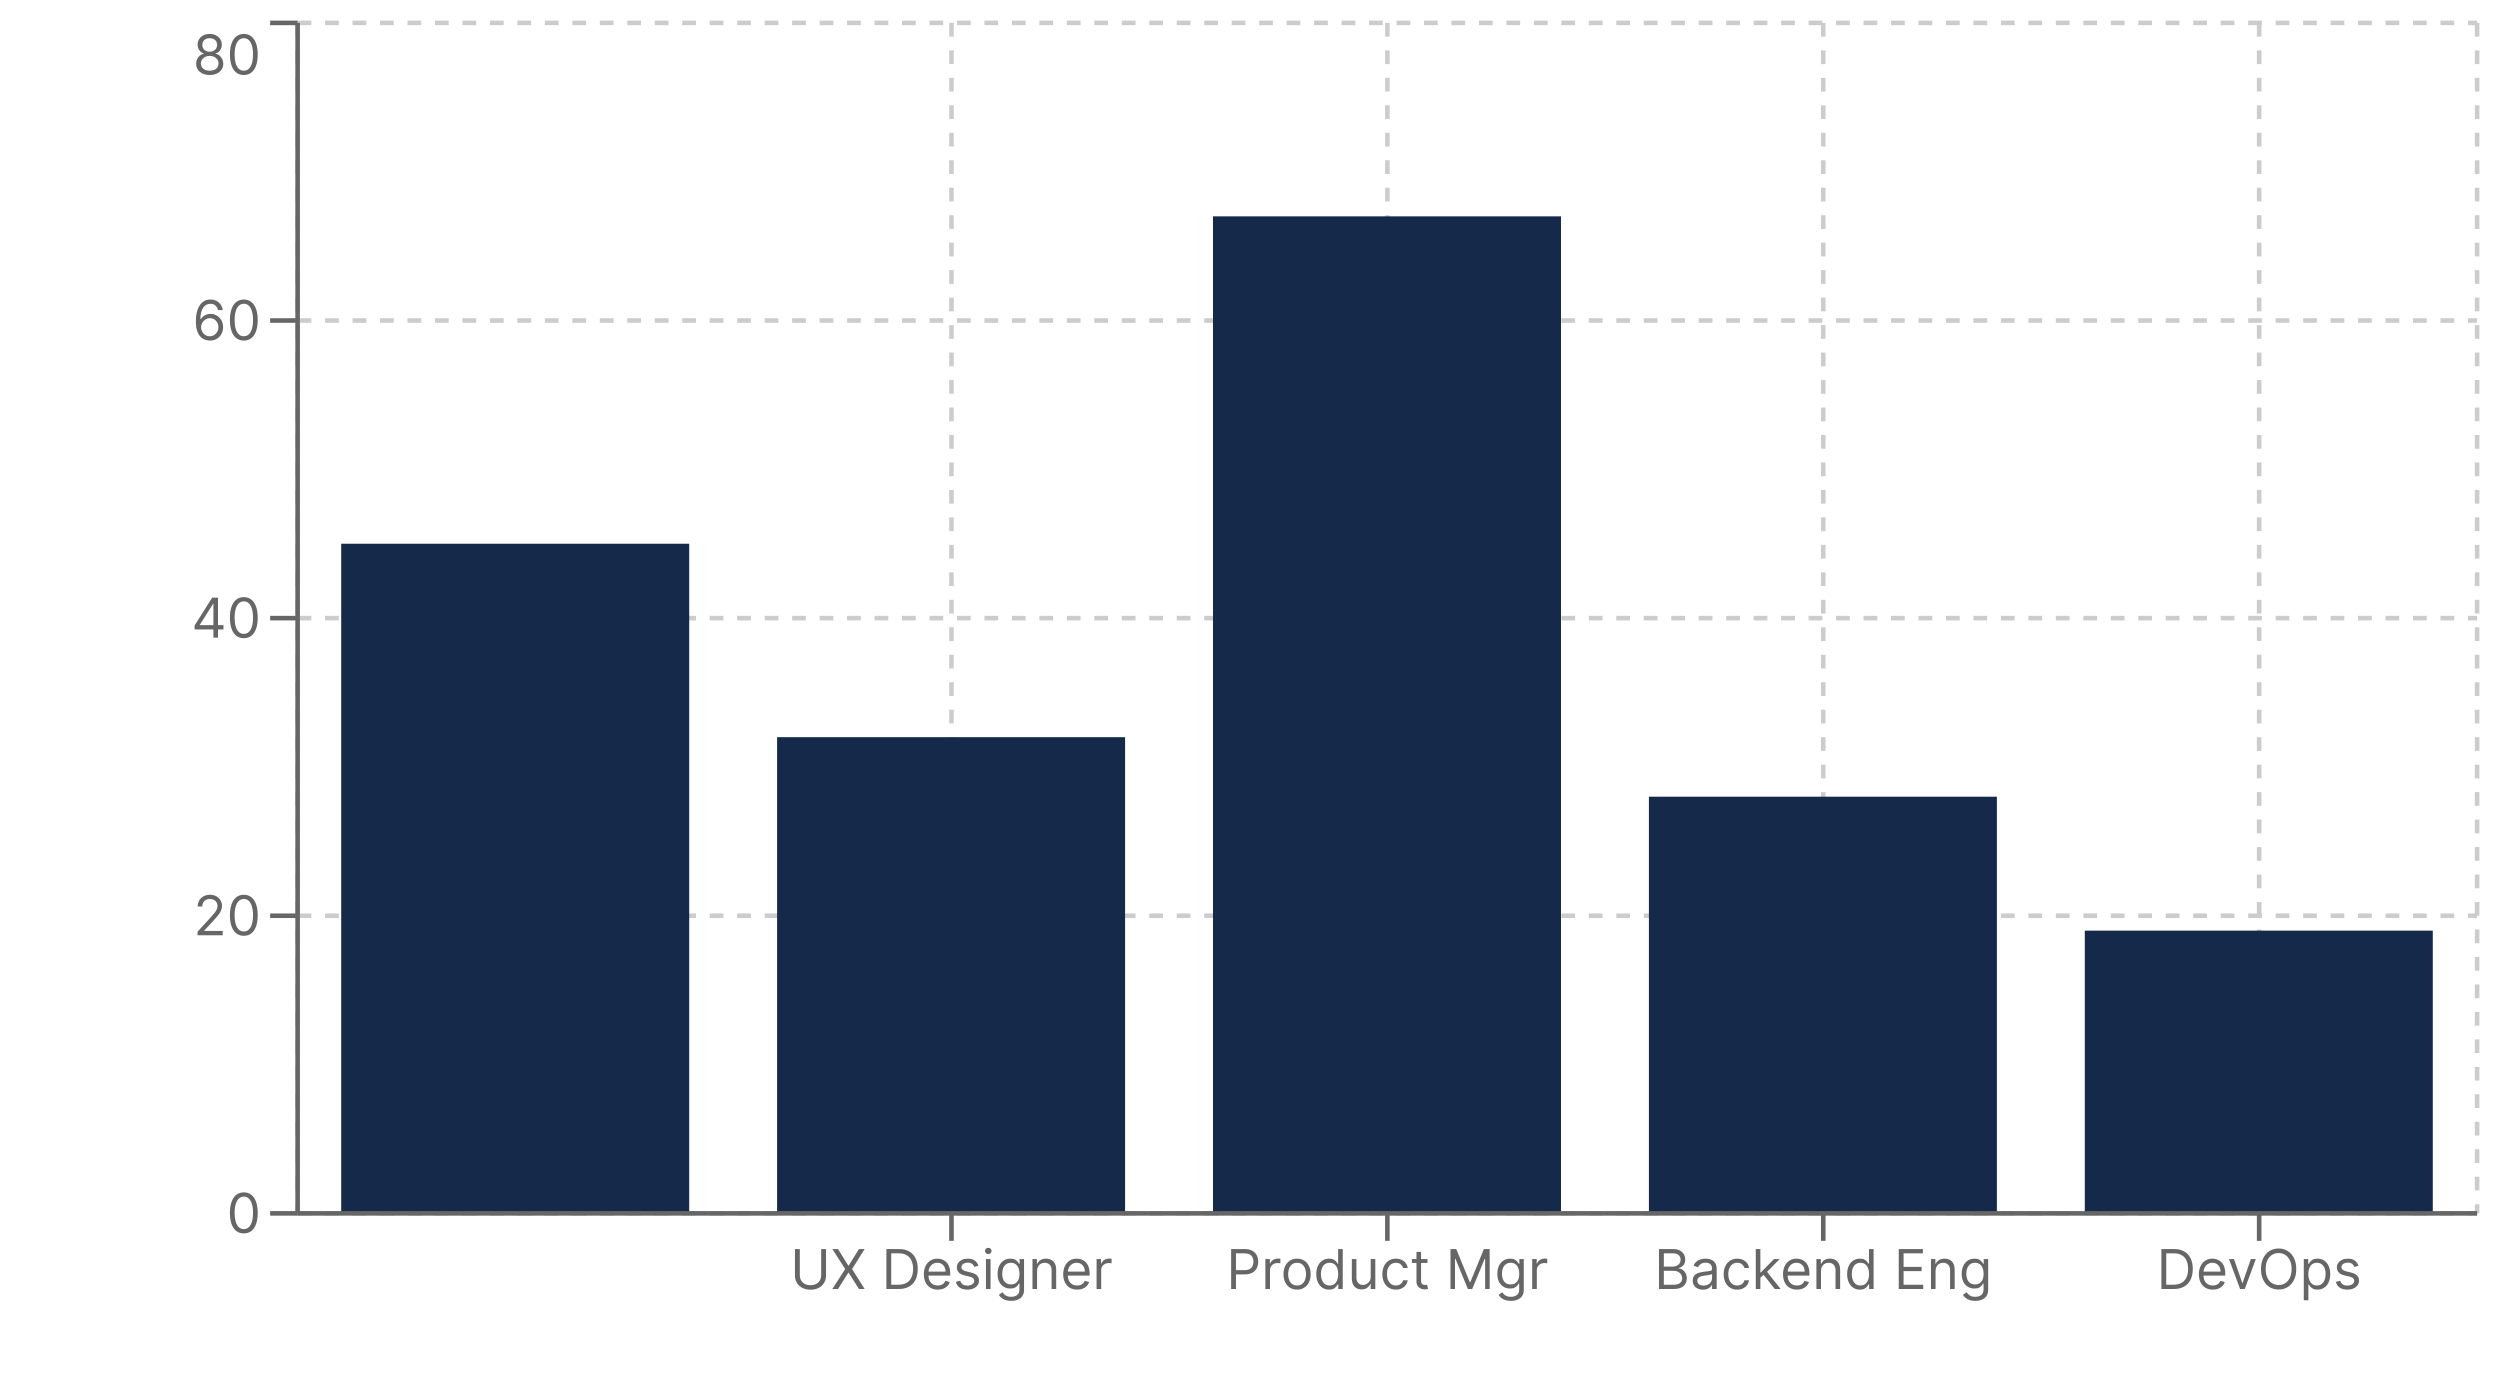
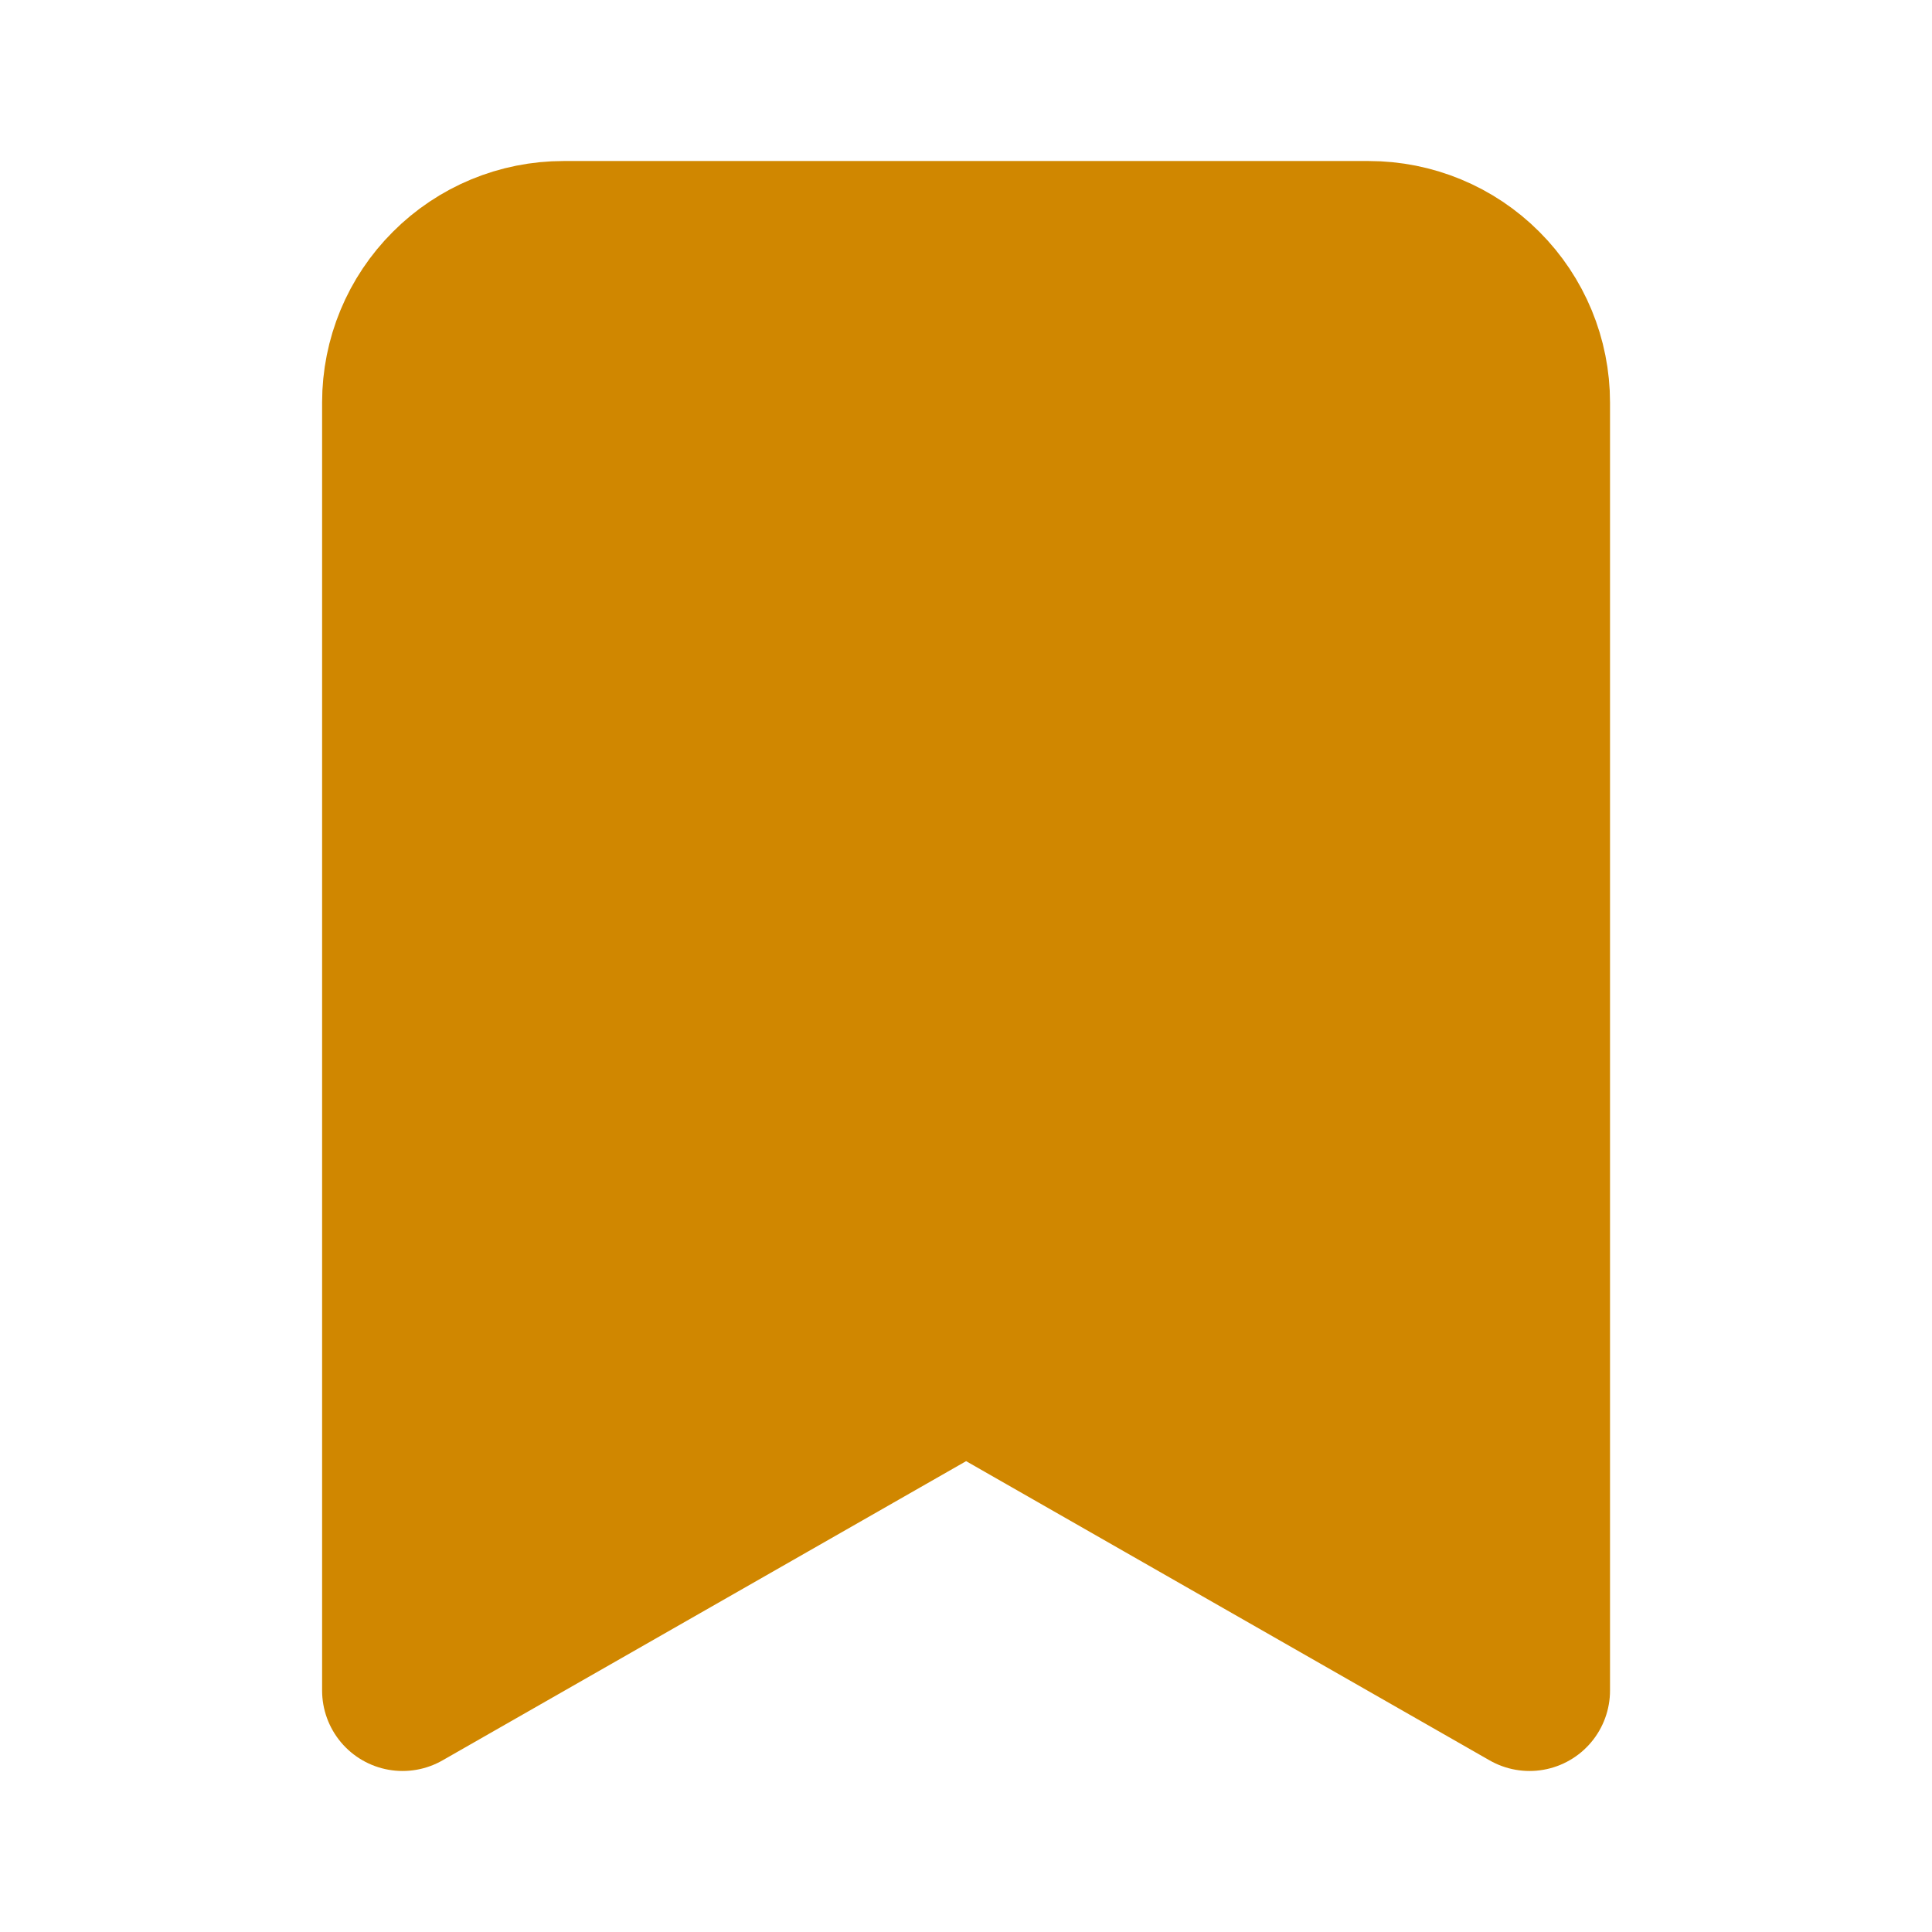
- <svg xmlns="http://www.w3.org/2000/svg" width="546" height="300" viewBox="0 0 546 300" fill="none">
-   <path d="M65 265H541" stroke="#CCCCCC" stroke-dasharray="3 3" />
-   <path d="M65 200H541" stroke="#CCCCCC" stroke-dasharray="3 3" />
-   <path d="M65 135H541" stroke="#CCCCCC" stroke-dasharray="3 3" />
-   <path d="M65 70H541" stroke="#CCCCCC" stroke-dasharray="3 3" />
-   <path d="M65 5H541" stroke="#CCCCCC" stroke-dasharray="3 3" />
-   <path d="M207.801 5V265" stroke="#CCCCCC" stroke-dasharray="3 3" />
-   <path d="M303 5V265" stroke="#CCCCCC" stroke-dasharray="3 3" />
-   <path d="M398.199 5V265" stroke="#CCCCCC" stroke-dasharray="3 3" />
-   <path d="M493.4 5V265" stroke="#CCCCCC" stroke-dasharray="3 3" />
-   <path d="M65 5V265" stroke="#CCCCCC" stroke-dasharray="3 3" />
-   <path d="M541 5V265" stroke="#CCCCCC" stroke-dasharray="3 3" />
-   <path d="M74.519 118.75H150.52V265H74.519V118.75Z" fill="#15294B" />
-   <path d="M169.719 161H245.719V265H169.719V161Z" fill="#15294B" />
-   <path d="M264.92 47.25H340.92V265H264.92V47.25Z" fill="#15294B" />
-   <path d="M360.119 174H436.119V265H360.119V174Z" fill="#15294B" />
-   <path d="M455.32 203.25H531.32V265H455.32V203.25Z" fill="#15294B" />
-   <path d="M65 265H541" stroke="#666666" />
-   <path d="M207.801 271V265" stroke="#666666" />
-   <path d="M303 271V265" stroke="#666666" />
-   <path d="M398.201 271V265" stroke="#666666" />
-   <path d="M493.4 271V265" stroke="#666666" />
-   <path d="M65 5V265" stroke="#666666" />
-   <path d="M59 265H65" stroke="#666666" />
-   <path d="M59 200H65" stroke="#666666" />
-   <path d="M59 135H65" stroke="#666666" />
-   <path d="M59 70H65" stroke="#666666" />
-   <path d="M59 5H65" stroke="#666666" />
-   <path d="M179.347 272.792H180.403V278.571C180.403 279.167 180.263 279.7 179.982 280.169C179.703 280.635 179.31 281.002 178.801 281.272C178.293 281.539 177.696 281.673 177.011 281.673C176.327 281.673 175.73 281.539 175.222 281.272C174.713 281.002 174.318 280.635 174.037 280.169C173.759 279.7 173.619 279.167 173.619 278.571V272.792H174.676V278.485C174.676 278.912 174.77 279.291 174.957 279.623C175.145 279.953 175.412 280.213 175.759 280.403C176.108 280.591 176.526 280.684 177.011 280.684C177.497 280.684 177.915 280.591 178.264 280.403C178.614 280.213 178.881 279.953 179.065 279.623C179.253 279.291 179.347 278.912 179.347 278.485V272.792ZM183.025 272.792L185.275 276.423H185.343L187.593 272.792H188.838L186.093 277.156L188.838 281.52H187.593L185.343 277.957H185.275L183.025 281.52H181.781L184.593 277.156L181.781 272.792H183.025ZM196.281 281.52H193.588V272.792H196.401C197.247 272.792 197.972 272.967 198.574 273.316C199.176 273.663 199.638 274.162 199.959 274.812C200.28 275.46 200.44 276.235 200.44 277.139C200.44 278.048 200.278 278.831 199.955 279.487C199.631 280.14 199.159 280.643 198.54 280.995C197.92 281.345 197.168 281.52 196.281 281.52ZM194.645 280.582H196.213C196.935 280.582 197.533 280.443 198.007 280.164C198.482 279.886 198.835 279.49 199.068 278.975C199.301 278.461 199.418 277.849 199.418 277.139C199.418 276.434 199.303 275.828 199.072 275.319C198.842 274.808 198.499 274.416 198.041 274.143C197.584 273.868 197.014 273.73 196.332 273.73H194.645V280.582ZM204.821 281.656C204.19 281.656 203.646 281.517 203.189 281.238C202.734 280.957 202.384 280.565 202.136 280.062C201.892 279.556 201.77 278.968 201.77 278.298C201.77 277.627 201.892 277.037 202.136 276.525C202.384 276.011 202.727 275.61 203.168 275.324C203.611 275.034 204.128 274.889 204.719 274.889C205.06 274.889 205.396 274.946 205.729 275.059C206.061 275.173 206.364 275.358 206.636 275.613C206.909 275.866 207.126 276.201 207.288 276.619C207.45 277.037 207.531 277.551 207.531 278.162V278.588H202.486V277.718H206.509C206.509 277.349 206.435 277.02 206.287 276.73C206.142 276.44 205.935 276.211 205.665 276.044C205.398 275.876 205.082 275.792 204.719 275.792C204.318 275.792 203.972 275.892 203.679 276.091C203.389 276.287 203.166 276.542 203.01 276.858C202.854 277.173 202.776 277.511 202.776 277.872V278.451C202.776 278.946 202.861 279.365 203.031 279.708C203.205 280.049 203.445 280.309 203.751 280.488C204.058 280.664 204.415 280.752 204.821 280.752C205.085 280.752 205.324 280.716 205.537 280.642C205.753 280.565 205.939 280.451 206.095 280.301C206.251 280.147 206.372 279.957 206.457 279.73L207.429 280.002C207.327 280.332 207.155 280.622 206.913 280.872C206.672 281.119 206.374 281.312 206.018 281.451C205.663 281.588 205.264 281.656 204.821 281.656ZM213.697 276.44L212.794 276.696C212.737 276.545 212.653 276.399 212.543 276.257C212.435 276.112 212.287 275.993 212.099 275.899C211.912 275.805 211.672 275.758 211.379 275.758C210.979 275.758 210.645 275.85 210.378 276.035C210.114 276.217 209.982 276.449 209.982 276.73C209.982 276.98 210.072 277.177 210.254 277.322C210.436 277.467 210.72 277.588 211.107 277.684L212.078 277.923C212.663 278.065 213.099 278.282 213.386 278.575C213.673 278.865 213.817 279.238 213.817 279.696C213.817 280.071 213.709 280.406 213.493 280.701C213.28 280.997 212.982 281.23 212.598 281.4C212.214 281.571 211.768 281.656 211.26 281.656C210.592 281.656 210.04 281.511 209.602 281.221C209.165 280.931 208.888 280.508 208.771 279.951L209.726 279.713C209.817 280.065 209.989 280.329 210.241 280.505C210.497 280.681 210.831 280.77 211.243 280.77C211.712 280.77 212.084 280.67 212.359 280.471C212.638 280.27 212.777 280.028 212.777 279.747C212.777 279.52 212.697 279.329 212.538 279.176C212.379 279.02 212.135 278.903 211.805 278.826L210.714 278.571C210.115 278.429 209.675 278.208 209.393 277.91C209.115 277.609 208.976 277.233 208.976 276.781C208.976 276.412 209.08 276.085 209.287 275.801C209.497 275.517 209.783 275.294 210.143 275.132C210.507 274.97 210.919 274.889 211.379 274.889C212.027 274.889 212.536 275.031 212.905 275.315C213.277 275.599 213.541 275.974 213.697 276.44ZM215.331 281.52V274.974H216.336V281.52H215.331ZM215.842 273.883C215.646 273.883 215.477 273.816 215.335 273.683C215.196 273.549 215.126 273.389 215.126 273.201C215.126 273.014 215.196 272.853 215.335 272.72C215.477 272.586 215.646 272.52 215.842 272.52C216.038 272.52 216.206 272.586 216.345 272.72C216.487 272.853 216.558 273.014 216.558 273.201C216.558 273.389 216.487 273.549 216.345 273.683C216.206 273.816 216.038 273.883 215.842 273.883ZM220.82 284.11C220.335 284.11 219.917 284.048 219.567 283.923C219.218 283.801 218.927 283.639 218.694 283.437C218.464 283.238 218.281 283.025 218.144 282.798L218.945 282.235C219.036 282.355 219.151 282.491 219.29 282.645C219.43 282.801 219.62 282.936 219.862 283.049C220.106 283.166 220.425 283.224 220.82 283.224C221.349 283.224 221.785 283.096 222.129 282.841C222.472 282.585 222.644 282.184 222.644 281.639V280.309H222.559C222.485 280.429 222.38 280.576 222.244 280.752C222.11 280.926 221.917 281.081 221.664 281.217C221.414 281.35 221.076 281.417 220.65 281.417C220.121 281.417 219.647 281.292 219.227 281.042C218.809 280.792 218.478 280.429 218.234 279.951C217.992 279.474 217.871 278.895 217.871 278.213C217.871 277.542 217.989 276.958 218.225 276.461C218.461 275.961 218.789 275.575 219.21 275.302C219.63 275.027 220.116 274.889 220.667 274.889C221.093 274.889 221.431 274.96 221.681 275.102C221.934 275.241 222.127 275.4 222.261 275.579C222.397 275.755 222.502 275.9 222.576 276.014H222.678V274.974H223.65V281.707C223.65 282.27 223.522 282.727 223.266 283.079C223.013 283.434 222.673 283.694 222.244 283.859C221.817 284.027 221.343 284.11 220.82 284.11ZM220.786 280.514C221.19 280.514 221.531 280.422 221.809 280.237C222.087 280.052 222.299 279.787 222.444 279.44C222.589 279.093 222.661 278.679 222.661 278.196C222.661 277.724 222.59 277.308 222.448 276.947C222.306 276.586 222.096 276.304 221.817 276.099C221.539 275.895 221.195 275.792 220.786 275.792C220.36 275.792 220.005 275.9 219.721 276.116C219.44 276.332 219.228 276.622 219.086 276.985C218.947 277.349 218.877 277.752 218.877 278.196C218.877 278.65 218.948 279.052 219.09 279.402C219.235 279.748 219.448 280.021 219.729 280.22C220.013 280.416 220.366 280.514 220.786 280.514ZM226.496 277.582V281.52H225.491V274.974H226.462V275.997H226.548C226.701 275.664 226.934 275.397 227.246 275.196C227.559 274.991 227.962 274.889 228.457 274.889C228.9 274.889 229.288 274.98 229.62 275.162C229.952 275.341 230.211 275.613 230.396 275.98C230.58 276.343 230.673 276.804 230.673 277.36V281.52H229.667V277.429C229.667 276.914 229.533 276.514 229.266 276.227C228.999 275.937 228.633 275.792 228.167 275.792C227.846 275.792 227.559 275.862 227.306 276.001C227.056 276.14 226.859 276.343 226.714 276.61C226.569 276.877 226.496 277.201 226.496 277.582ZM235.255 281.656C234.624 281.656 234.08 281.517 233.623 281.238C233.168 280.957 232.817 280.565 232.57 280.062C232.326 279.556 232.203 278.968 232.203 278.298C232.203 277.627 232.326 277.037 232.57 276.525C232.817 276.011 233.161 275.61 233.601 275.324C234.044 275.034 234.561 274.889 235.152 274.889C235.493 274.889 235.83 274.946 236.162 275.059C236.495 275.173 236.797 275.358 237.07 275.613C237.343 275.866 237.56 276.201 237.722 276.619C237.884 277.037 237.965 277.551 237.965 278.162V278.588H232.919V277.718H236.942C236.942 277.349 236.868 277.02 236.721 276.73C236.576 276.44 236.368 276.211 236.098 276.044C235.831 275.876 235.516 275.792 235.152 275.792C234.752 275.792 234.405 275.892 234.113 276.091C233.823 276.287 233.6 276.542 233.444 276.858C233.287 277.173 233.209 277.511 233.209 277.872V278.451C233.209 278.946 233.294 279.365 233.465 279.708C233.638 280.049 233.878 280.309 234.185 280.488C234.492 280.664 234.848 280.752 235.255 280.752C235.519 280.752 235.757 280.716 235.971 280.642C236.186 280.565 236.373 280.451 236.529 280.301C236.685 280.147 236.806 279.957 236.891 279.73L237.863 280.002C237.76 280.332 237.588 280.622 237.347 280.872C237.105 281.119 236.807 281.312 236.452 281.451C236.097 281.588 235.698 281.656 235.255 281.656ZM239.495 281.52V274.974H240.466V275.963H240.534C240.654 275.639 240.87 275.376 241.182 275.174C241.495 274.973 241.847 274.872 242.239 274.872C242.313 274.872 242.405 274.873 242.516 274.876C242.627 274.879 242.711 274.883 242.767 274.889V275.912C242.733 275.903 242.655 275.89 242.533 275.873C242.414 275.853 242.287 275.843 242.154 275.843C241.836 275.843 241.551 275.91 241.301 276.044C241.054 276.174 240.858 276.356 240.713 276.589C240.571 276.819 240.5 277.082 240.5 277.377V281.52H239.495Z" fill="#666666" />
-   <path d="M268.877 281.52V272.792H271.826C272.511 272.792 273.07 272.916 273.505 273.163C273.942 273.407 274.266 273.738 274.477 274.156C274.687 274.574 274.792 275.039 274.792 275.554C274.792 276.068 274.687 276.535 274.477 276.956C274.269 277.376 273.948 277.711 273.513 277.961C273.079 278.208 272.522 278.332 271.843 278.332H269.729V277.395H271.809C272.278 277.395 272.654 277.314 272.938 277.152C273.222 276.99 273.428 276.771 273.556 276.495C273.687 276.217 273.752 275.903 273.752 275.554C273.752 275.204 273.687 274.892 273.556 274.616C273.428 274.341 273.221 274.125 272.934 273.968C272.647 273.809 272.266 273.73 271.792 273.73H269.934V281.52H268.877ZM276.358 281.52V274.974H277.33V275.963H277.398C277.517 275.639 277.733 275.376 278.045 275.174C278.358 274.973 278.71 274.872 279.102 274.872C279.176 274.872 279.268 274.873 279.379 274.876C279.49 274.879 279.574 274.883 279.631 274.889V275.912C279.597 275.903 279.518 275.89 279.396 275.873C279.277 275.853 279.151 275.843 279.017 275.843C278.699 275.843 278.415 275.91 278.165 276.044C277.918 276.174 277.722 276.356 277.577 276.589C277.435 276.819 277.364 277.082 277.364 277.377V281.52H276.358ZM283.283 281.656C282.692 281.656 282.173 281.515 281.727 281.234C281.284 280.953 280.938 280.559 280.688 280.054C280.44 279.548 280.317 278.957 280.317 278.281C280.317 277.599 280.44 277.004 280.688 276.495C280.938 275.987 281.284 275.592 281.727 275.311C282.173 275.029 282.692 274.889 283.283 274.889C283.874 274.889 284.391 275.029 284.834 275.311C285.28 275.592 285.626 275.987 285.874 276.495C286.124 277.004 286.249 277.599 286.249 278.281C286.249 278.957 286.124 279.548 285.874 280.054C285.626 280.559 285.28 280.953 284.834 281.234C284.391 281.515 283.874 281.656 283.283 281.656ZM283.283 280.752C283.732 280.752 284.101 280.637 284.391 280.407C284.68 280.177 284.895 279.875 285.034 279.5C285.173 279.125 285.243 278.718 285.243 278.281C285.243 277.843 285.173 277.436 285.034 277.058C284.895 276.68 284.68 276.375 284.391 276.142C284.101 275.909 283.732 275.792 283.283 275.792C282.834 275.792 282.464 275.909 282.175 276.142C281.885 276.375 281.67 276.68 281.531 277.058C281.392 277.436 281.322 277.843 281.322 278.281C281.322 278.718 281.392 279.125 281.531 279.5C281.67 279.875 281.885 280.177 282.175 280.407C282.464 280.637 282.834 280.752 283.283 280.752ZM290.255 281.656C289.71 281.656 289.228 281.518 288.811 281.243C288.393 280.964 288.066 280.572 287.831 280.066C287.595 279.558 287.477 278.957 287.477 278.264C287.477 277.576 287.595 276.98 287.831 276.474C288.066 275.968 288.395 275.578 288.815 275.302C289.235 275.027 289.721 274.889 290.272 274.889C290.699 274.889 291.035 274.96 291.282 275.102C291.532 275.241 291.723 275.4 291.853 275.579C291.987 275.755 292.091 275.9 292.164 276.014H292.25V272.792H293.255V281.52H292.284V280.514H292.164C292.091 280.633 291.985 280.784 291.849 280.966C291.713 281.145 291.518 281.305 291.265 281.447C291.012 281.586 290.676 281.656 290.255 281.656ZM290.392 280.752C290.795 280.752 291.136 280.647 291.414 280.437C291.693 280.224 291.904 279.93 292.049 279.555C292.194 279.177 292.267 278.741 292.267 278.247C292.267 277.758 292.196 277.331 292.054 276.964C291.912 276.595 291.701 276.308 291.423 276.103C291.145 275.896 290.801 275.792 290.392 275.792C289.966 275.792 289.61 275.902 289.326 276.12C289.045 276.336 288.833 276.63 288.691 277.002C288.552 277.372 288.483 277.787 288.483 278.247C288.483 278.713 288.554 279.136 288.696 279.517C288.841 279.895 289.054 280.196 289.335 280.42C289.619 280.642 289.971 280.752 290.392 280.752ZM299.362 278.843V274.974H300.368V281.52H299.362V280.412H299.294C299.14 280.744 298.902 281.027 298.578 281.26C298.254 281.49 297.845 281.605 297.35 281.605C296.941 281.605 296.578 281.515 296.26 281.336C295.941 281.154 295.691 280.882 295.51 280.518C295.328 280.152 295.237 279.69 295.237 279.133V274.974H296.243V279.065C296.243 279.542 296.376 279.923 296.643 280.207C296.913 280.491 297.257 280.633 297.674 280.633C297.924 280.633 298.179 280.569 298.437 280.441C298.699 280.314 298.917 280.118 299.093 279.853C299.272 279.589 299.362 279.252 299.362 278.843ZM304.869 281.656C304.255 281.656 303.727 281.511 303.283 281.221C302.84 280.931 302.499 280.532 302.261 280.024C302.022 279.515 301.903 278.934 301.903 278.281C301.903 277.616 302.025 277.029 302.269 276.521C302.516 276.01 302.86 275.61 303.3 275.324C303.744 275.034 304.261 274.889 304.852 274.889C305.312 274.889 305.727 274.974 306.096 275.145C306.465 275.315 306.768 275.554 307.004 275.86C307.239 276.167 307.386 276.525 307.442 276.934H306.437C306.36 276.636 306.19 276.372 305.925 276.142C305.664 275.909 305.312 275.792 304.869 275.792C304.477 275.792 304.133 275.895 303.837 276.099C303.545 276.301 303.316 276.586 303.151 276.956C302.989 277.322 302.908 277.752 302.908 278.247C302.908 278.752 302.988 279.193 303.147 279.568C303.309 279.943 303.536 280.234 303.829 280.441C304.124 280.649 304.471 280.752 304.869 280.752C305.13 280.752 305.367 280.707 305.58 280.616C305.793 280.525 305.974 280.395 306.121 280.224C306.269 280.054 306.374 279.849 306.437 279.61H307.442C307.386 279.997 307.245 280.345 307.021 280.654C306.799 280.961 306.505 281.206 306.138 281.387C305.775 281.566 305.352 281.656 304.869 281.656ZM311.759 274.974V275.826H308.367V274.974H311.759ZM309.356 273.406H310.362V279.645C310.362 279.929 310.403 280.142 310.485 280.284C310.57 280.423 310.678 280.517 310.809 280.565C310.942 280.61 311.083 280.633 311.231 280.633C311.342 280.633 311.433 280.627 311.504 280.616C311.575 280.602 311.631 280.591 311.674 280.582L311.879 281.485C311.81 281.511 311.715 281.537 311.593 281.562C311.471 281.591 311.316 281.605 311.129 281.605C310.844 281.605 310.566 281.544 310.293 281.422C310.023 281.299 309.799 281.113 309.62 280.863C309.444 280.613 309.356 280.298 309.356 279.917V273.406ZM316.783 272.792H318.045L321.011 280.037H321.113L324.079 272.792H325.34V281.52H324.352V274.889H324.266L321.539 281.52H320.585L317.857 274.889H317.772V281.52H316.783V272.792ZM329.965 284.11C329.479 284.11 329.061 284.048 328.712 283.923C328.363 283.801 328.071 283.639 327.838 283.437C327.608 283.238 327.425 283.025 327.289 282.798L328.09 282.235C328.181 282.355 328.296 282.491 328.435 282.645C328.574 282.801 328.765 282.936 329.006 283.049C329.25 283.166 329.57 283.224 329.965 283.224C330.493 283.224 330.929 283.096 331.273 282.841C331.617 282.585 331.789 282.184 331.789 281.639V280.309H331.703C331.63 280.429 331.525 280.576 331.388 280.752C331.255 280.926 331.061 281.081 330.809 281.217C330.559 281.35 330.221 281.417 329.794 281.417C329.266 281.417 328.792 281.292 328.371 281.042C327.953 280.792 327.623 280.429 327.378 279.951C327.137 279.474 327.016 278.895 327.016 278.213C327.016 277.542 327.134 276.958 327.37 276.461C327.605 275.961 327.934 275.575 328.354 275.302C328.775 275.027 329.26 274.889 329.811 274.889C330.238 274.889 330.576 274.96 330.826 275.102C331.078 275.241 331.272 275.4 331.405 275.579C331.542 275.755 331.647 275.9 331.721 276.014H331.823V274.974H332.794V281.707C332.794 282.27 332.667 282.727 332.411 283.079C332.158 283.434 331.817 283.694 331.388 283.859C330.962 284.027 330.488 284.11 329.965 284.11ZM329.931 280.514C330.334 280.514 330.675 280.422 330.953 280.237C331.232 280.052 331.444 279.787 331.588 279.44C331.733 279.093 331.806 278.679 331.806 278.196C331.806 277.724 331.735 277.308 331.593 276.947C331.451 276.586 331.24 276.304 330.962 276.099C330.684 275.895 330.34 275.792 329.931 275.792C329.505 275.792 329.15 275.9 328.865 276.116C328.584 276.332 328.373 276.622 328.23 276.985C328.091 277.349 328.022 277.752 328.022 278.196C328.022 278.65 328.093 279.052 328.235 279.402C328.38 279.748 328.593 280.021 328.874 280.22C329.158 280.416 329.51 280.514 329.931 280.514ZM334.635 281.52V274.974H335.607V275.963H335.675C335.794 275.639 336.01 275.376 336.323 275.174C336.635 274.973 336.988 274.872 337.38 274.872C337.453 274.872 337.546 274.873 337.657 274.876C337.767 274.879 337.851 274.883 337.908 274.889V275.912C337.874 275.903 337.796 275.89 337.674 275.873C337.554 275.853 337.428 275.843 337.294 275.843C336.976 275.843 336.692 275.91 336.442 276.044C336.195 276.174 335.999 276.356 335.854 276.589C335.712 276.819 335.641 277.082 335.641 277.377V281.52H334.635Z" fill="#666666" />
-   <path d="M362.326 281.52V272.792H365.377C365.985 272.792 366.487 272.897 366.882 273.108C367.277 273.315 367.571 273.595 367.764 273.947C367.957 274.297 368.054 274.684 368.054 275.11C368.054 275.485 367.987 275.795 367.853 276.039C367.723 276.284 367.549 276.477 367.333 276.619C367.12 276.761 366.889 276.866 366.639 276.934V277.02C366.906 277.037 367.174 277.13 367.444 277.301C367.714 277.471 367.94 277.716 368.122 278.034C368.304 278.352 368.395 278.741 368.395 279.201C368.395 279.639 368.295 280.032 368.096 280.382C367.897 280.731 367.583 281.008 367.154 281.213C366.725 281.417 366.167 281.52 365.48 281.52H362.326ZM363.383 280.582H365.48C366.17 280.582 366.66 280.449 366.95 280.181C367.243 279.912 367.389 279.585 367.389 279.201C367.389 278.906 367.314 278.633 367.163 278.383C367.012 278.13 366.798 277.929 366.52 277.778C366.241 277.625 365.912 277.548 365.531 277.548H363.383V280.582ZM363.383 276.627H365.343C365.662 276.627 365.949 276.565 366.204 276.44C366.463 276.315 366.667 276.139 366.818 275.912C366.971 275.684 367.048 275.417 367.048 275.11C367.048 274.727 366.914 274.402 366.647 274.135C366.38 273.865 365.957 273.73 365.377 273.73H363.383V276.627ZM371.921 281.673C371.506 281.673 371.13 281.595 370.792 281.439C370.453 281.279 370.185 281.051 369.986 280.752C369.787 280.451 369.688 280.088 369.688 279.662C369.688 279.287 369.762 278.983 369.909 278.75C370.057 278.514 370.255 278.329 370.502 278.196C370.749 278.062 371.022 277.963 371.32 277.897C371.621 277.829 371.924 277.775 372.228 277.735C372.625 277.684 372.948 277.646 373.195 277.62C373.445 277.592 373.627 277.545 373.74 277.48C373.857 277.414 373.915 277.301 373.915 277.139V277.105C373.915 276.684 373.8 276.358 373.57 276.125C373.343 275.892 372.998 275.775 372.534 275.775C372.054 275.775 371.678 275.88 371.405 276.091C371.132 276.301 370.941 276.525 370.83 276.764L369.875 276.423C370.046 276.025 370.273 275.716 370.557 275.494C370.844 275.27 371.157 275.113 371.495 275.025C371.836 274.934 372.171 274.889 372.5 274.889C372.711 274.889 372.952 274.914 373.225 274.966C373.5 275.014 373.766 275.115 374.022 275.268C374.28 275.422 374.495 275.653 374.665 275.963C374.836 276.272 374.921 276.687 374.921 277.207V281.52H373.915V280.633H373.864C373.796 280.775 373.682 280.927 373.523 281.089C373.364 281.251 373.152 281.389 372.888 281.502C372.624 281.616 372.301 281.673 371.921 281.673ZM372.074 280.77C372.472 280.77 372.807 280.691 373.08 280.535C373.355 280.379 373.563 280.177 373.702 279.93C373.844 279.683 373.915 279.423 373.915 279.15V278.23C373.873 278.281 373.779 278.328 373.634 278.37C373.492 278.41 373.327 278.446 373.14 278.477C372.955 278.505 372.775 278.531 372.598 278.554C372.425 278.574 372.284 278.591 372.176 278.605C371.915 278.639 371.671 278.694 371.444 278.771C371.219 278.845 371.037 278.957 370.898 279.108C370.762 279.255 370.694 279.457 370.694 279.713C370.694 280.062 370.823 280.326 371.081 280.505C371.343 280.681 371.674 280.77 372.074 280.77ZM379.415 281.656C378.802 281.656 378.273 281.511 377.83 281.221C377.387 280.931 377.046 280.532 376.808 280.024C376.569 279.515 376.45 278.934 376.45 278.281C376.45 277.616 376.572 277.029 376.816 276.521C377.063 276.01 377.407 275.61 377.847 275.324C378.29 275.034 378.808 274.889 379.398 274.889C379.859 274.889 380.273 274.974 380.643 275.145C381.012 275.315 381.315 275.554 381.55 275.86C381.786 276.167 381.933 276.525 381.989 276.934H380.984C380.907 276.636 380.737 276.372 380.472 276.142C380.211 275.909 379.859 275.792 379.415 275.792C379.023 275.792 378.68 275.895 378.384 276.099C378.092 276.301 377.863 276.586 377.698 276.956C377.536 277.322 377.455 277.752 377.455 278.247C377.455 278.752 377.535 279.193 377.694 279.568C377.856 279.943 378.083 280.234 378.376 280.441C378.671 280.649 379.018 280.752 379.415 280.752C379.677 280.752 379.914 280.707 380.127 280.616C380.34 280.525 380.521 280.395 380.668 280.224C380.816 280.054 380.921 279.849 380.984 279.61H381.989C381.933 279.997 381.792 280.345 381.567 280.654C381.346 280.961 381.052 281.206 380.685 281.387C380.322 281.566 379.898 281.656 379.415 281.656ZM384.397 279.133L384.38 277.889H384.585L387.448 274.974H388.692L385.641 278.059H385.556L384.397 279.133ZM383.46 281.52V272.792H384.465V281.52H383.46ZM387.619 281.52L385.062 278.281L385.778 277.582L388.897 281.52H387.619ZM392.462 281.656C391.831 281.656 391.287 281.517 390.83 281.238C390.375 280.957 390.024 280.565 389.777 280.062C389.533 279.556 389.411 278.968 389.411 278.298C389.411 277.627 389.533 277.037 389.777 276.525C390.024 276.011 390.368 275.61 390.808 275.324C391.251 275.034 391.768 274.889 392.359 274.889C392.7 274.889 393.037 274.946 393.369 275.059C393.702 275.173 394.004 275.358 394.277 275.613C394.55 275.866 394.767 276.201 394.929 276.619C395.091 277.037 395.172 277.551 395.172 278.162V278.588H390.126V277.718H394.149C394.149 277.349 394.075 277.02 393.928 276.73C393.783 276.44 393.575 276.211 393.305 276.044C393.038 275.876 392.723 275.792 392.359 275.792C391.959 275.792 391.612 275.892 391.32 276.091C391.03 276.287 390.807 276.542 390.651 276.858C390.494 277.173 390.416 277.511 390.416 277.872V278.451C390.416 278.946 390.501 279.365 390.672 279.708C390.845 280.049 391.085 280.309 391.392 280.488C391.699 280.664 392.055 280.752 392.462 280.752C392.726 280.752 392.964 280.716 393.178 280.642C393.393 280.565 393.58 280.451 393.736 280.301C393.892 280.147 394.013 279.957 394.098 279.73L395.07 280.002C394.967 280.332 394.795 280.622 394.554 280.872C394.313 281.119 394.014 281.312 393.659 281.451C393.304 281.588 392.905 281.656 392.462 281.656ZM397.707 277.582V281.52H396.702V274.974H397.673V275.997H397.759C397.912 275.664 398.145 275.397 398.457 275.196C398.77 274.991 399.173 274.889 399.668 274.889C400.111 274.889 400.499 274.98 400.831 275.162C401.163 275.341 401.422 275.613 401.607 275.98C401.791 276.343 401.884 276.804 401.884 277.36V281.52H400.878V277.429C400.878 276.914 400.744 276.514 400.477 276.227C400.21 275.937 399.844 275.792 399.378 275.792C399.057 275.792 398.77 275.862 398.517 276.001C398.267 276.14 398.07 276.343 397.925 276.61C397.78 276.877 397.707 277.201 397.707 277.582ZM406.193 281.656C405.647 281.656 405.166 281.518 404.748 281.243C404.331 280.964 404.004 280.572 403.768 280.066C403.532 279.558 403.414 278.957 403.414 278.264C403.414 277.576 403.532 276.98 403.768 276.474C404.004 275.968 404.332 275.578 404.752 275.302C405.173 275.027 405.659 274.889 406.21 274.889C406.636 274.889 406.973 274.96 407.22 275.102C407.47 275.241 407.66 275.4 407.791 275.579C407.924 275.755 408.028 275.9 408.102 276.014H408.187V272.792H409.193V281.52H408.221V280.514H408.102C408.028 280.633 407.923 280.784 407.787 280.966C407.65 281.145 407.456 281.305 407.203 281.447C406.95 281.586 406.613 281.656 406.193 281.656ZM406.329 280.752C406.733 280.752 407.074 280.647 407.352 280.437C407.63 280.224 407.842 279.93 407.987 279.555C408.132 279.177 408.204 278.741 408.204 278.247C408.204 277.758 408.133 277.331 407.991 276.964C407.849 276.595 407.639 276.308 407.36 276.103C407.082 275.896 406.738 275.792 406.329 275.792C405.903 275.792 405.548 275.902 405.264 276.12C404.983 276.336 404.771 276.63 404.629 277.002C404.49 277.372 404.42 277.787 404.42 278.247C404.42 278.713 404.491 279.136 404.633 279.517C404.778 279.895 404.991 280.196 405.272 280.42C405.556 280.642 405.909 280.752 406.329 280.752ZM414.686 281.52V272.792H419.953V273.73H415.743V276.679H419.68V277.616H415.743V280.582H420.021V281.52H414.686ZM422.727 277.582V281.52H421.721V274.974H422.693V275.997H422.778C422.931 275.664 423.164 275.397 423.477 275.196C423.789 274.991 424.193 274.889 424.687 274.889C425.13 274.889 425.518 274.98 425.85 275.162C426.183 275.341 426.441 275.613 426.626 275.98C426.811 276.343 426.903 276.804 426.903 277.36V281.52H425.897V277.429C425.897 276.914 425.764 276.514 425.497 276.227C425.23 275.937 424.863 275.792 424.397 275.792C424.076 275.792 423.789 275.862 423.537 276.001C423.287 276.14 423.089 276.343 422.944 276.61C422.799 276.877 422.727 277.201 422.727 277.582ZM431.383 284.11C430.897 284.11 430.479 284.048 430.13 283.923C429.781 283.801 429.489 283.639 429.256 283.437C429.026 283.238 428.843 283.025 428.707 282.798L429.508 282.235C429.599 282.355 429.714 282.491 429.853 282.645C429.992 282.801 430.183 282.936 430.424 283.049C430.668 283.166 430.988 283.224 431.383 283.224C431.911 283.224 432.347 283.096 432.691 282.841C433.035 282.585 433.207 282.184 433.207 281.639V280.309H433.121C433.048 280.429 432.942 280.576 432.806 280.752C432.673 280.926 432.479 281.081 432.227 281.217C431.977 281.35 431.638 281.417 431.212 281.417C430.684 281.417 430.21 281.292 429.789 281.042C429.371 280.792 429.04 280.429 428.796 279.951C428.555 279.474 428.434 278.895 428.434 278.213C428.434 277.542 428.552 276.958 428.788 276.461C429.023 275.961 429.352 275.575 429.772 275.302C430.192 275.027 430.678 274.889 431.229 274.889C431.656 274.889 431.994 274.96 432.244 275.102C432.496 275.241 432.69 275.4 432.823 275.579C432.96 275.755 433.065 275.9 433.138 276.014H433.241V274.974H434.212V281.707C434.212 282.27 434.085 282.727 433.829 283.079C433.576 283.434 433.235 283.694 432.806 283.859C432.38 284.027 431.906 284.11 431.383 284.11ZM431.349 280.514C431.752 280.514 432.093 280.422 432.371 280.237C432.65 280.052 432.862 279.787 433.006 279.44C433.151 279.093 433.224 278.679 433.224 278.196C433.224 277.724 433.153 277.308 433.011 276.947C432.869 276.586 432.658 276.304 432.38 276.099C432.102 275.895 431.758 275.792 431.349 275.792C430.923 275.792 430.567 275.9 430.283 276.116C430.002 276.332 429.79 276.622 429.648 276.985C429.509 277.349 429.44 277.752 429.44 278.196C429.44 278.65 429.511 279.052 429.653 279.402C429.798 279.748 430.011 280.021 430.292 280.22C430.576 280.416 430.928 280.514 431.349 280.514Z" fill="#666666" />
-   <path d="M474.744 281.52H472.051V272.792H474.863C475.71 272.792 476.434 272.967 477.037 273.316C477.639 273.663 478.101 274.162 478.422 274.812C478.743 275.46 478.903 276.235 478.903 277.139C478.903 278.048 478.741 278.831 478.417 279.487C478.094 280.14 477.622 280.643 477.003 280.995C476.383 281.345 475.631 281.52 474.744 281.52ZM473.108 280.582H474.676C475.398 280.582 475.996 280.443 476.47 280.164C476.944 279.886 477.298 279.49 477.531 278.975C477.764 278.461 477.881 277.849 477.881 277.139C477.881 276.434 477.765 275.828 477.535 275.319C477.305 274.808 476.961 274.416 476.504 274.143C476.047 273.868 475.477 273.73 474.795 273.73H473.108V280.582ZM483.284 281.656C482.653 281.656 482.109 281.517 481.652 281.238C481.197 280.957 480.846 280.565 480.599 280.062C480.355 279.556 480.233 278.968 480.233 278.298C480.233 277.627 480.355 277.037 480.599 276.525C480.846 276.011 481.19 275.61 481.631 275.324C482.074 275.034 482.591 274.889 483.182 274.889C483.523 274.889 483.859 274.946 484.192 275.059C484.524 275.173 484.827 275.358 485.099 275.613C485.372 275.866 485.589 276.201 485.751 276.619C485.913 277.037 485.994 277.551 485.994 278.162V278.588H480.949V277.718H484.971C484.971 277.349 484.898 277.02 484.75 276.73C484.605 276.44 484.398 276.211 484.128 276.044C483.861 275.876 483.545 275.792 483.182 275.792C482.781 275.792 482.434 275.892 482.142 276.091C481.852 276.287 481.629 276.542 481.473 276.858C481.317 277.173 481.238 277.511 481.238 277.872V278.451C481.238 278.946 481.324 279.365 481.494 279.708C481.667 280.049 481.907 280.309 482.214 280.488C482.521 280.664 482.878 280.752 483.284 280.752C483.548 280.752 483.787 280.716 484 280.642C484.216 280.565 484.402 280.451 484.558 280.301C484.714 280.147 484.835 279.957 484.92 279.73L485.892 280.002C485.79 280.332 485.618 280.622 485.376 280.872C485.135 281.119 484.836 281.312 484.481 281.451C484.126 281.588 483.727 281.656 483.284 281.656ZM492.677 274.974L490.257 281.52H489.234L486.813 274.974H487.904L489.711 280.19H489.779L491.586 274.974H492.677ZM501.504 277.156C501.504 278.076 501.338 278.872 501.006 279.542C500.673 280.213 500.218 280.73 499.638 281.093C499.058 281.457 498.396 281.639 497.652 281.639C496.908 281.639 496.246 281.457 495.666 281.093C495.087 280.73 494.631 280.213 494.298 279.542C493.966 278.872 493.8 278.076 493.8 277.156C493.8 276.235 493.966 275.44 494.298 274.77C494.631 274.099 495.087 273.582 495.666 273.218C496.246 272.855 496.908 272.673 497.652 272.673C498.396 272.673 499.058 272.855 499.638 273.218C500.218 273.582 500.673 274.099 501.006 274.77C501.338 275.44 501.504 276.235 501.504 277.156ZM500.482 277.156C500.482 276.4 500.355 275.762 500.102 275.243C499.852 274.723 499.513 274.329 499.084 274.062C498.658 273.795 498.181 273.662 497.652 273.662C497.124 273.662 496.645 273.795 496.216 274.062C495.79 274.329 495.45 274.723 495.198 275.243C494.948 275.762 494.823 276.4 494.823 277.156C494.823 277.912 494.948 278.549 495.198 279.069C495.45 279.589 495.79 279.983 496.216 280.25C496.645 280.517 497.124 280.65 497.652 280.65C498.181 280.65 498.658 280.517 499.084 280.25C499.513 279.983 499.852 279.589 500.102 279.069C500.355 278.549 500.482 277.912 500.482 277.156ZM503.145 283.974V274.974H504.117V276.014H504.236C504.31 275.9 504.412 275.755 504.543 275.579C504.676 275.4 504.867 275.241 505.114 275.102C505.364 274.96 505.702 274.889 506.128 274.889C506.679 274.889 507.165 275.027 507.585 275.302C508.006 275.578 508.334 275.968 508.57 276.474C508.806 276.98 508.923 277.576 508.923 278.264C508.923 278.957 508.806 279.558 508.57 280.066C508.334 280.572 508.007 280.964 507.59 281.243C507.172 281.518 506.691 281.656 506.145 281.656C505.725 281.656 505.388 281.586 505.135 281.447C504.882 281.305 504.688 281.145 504.551 280.966C504.415 280.784 504.31 280.633 504.236 280.514H504.151V283.974H503.145ZM504.134 278.247C504.134 278.741 504.206 279.177 504.351 279.555C504.496 279.93 504.708 280.224 504.986 280.437C505.264 280.647 505.605 280.752 506.009 280.752C506.429 280.752 506.78 280.642 507.061 280.42C507.345 280.196 507.558 279.895 507.7 279.517C507.845 279.136 507.918 278.713 507.918 278.247C507.918 277.787 507.847 277.372 507.705 277.002C507.566 276.63 507.354 276.336 507.07 276.12C506.789 275.902 506.435 275.792 506.009 275.792C505.6 275.792 505.256 275.896 504.977 276.103C504.699 276.308 504.489 276.595 504.347 276.964C504.205 277.331 504.134 277.758 504.134 278.247ZM515.094 276.44L514.191 276.696C514.134 276.545 514.05 276.399 513.939 276.257C513.831 276.112 513.683 275.993 513.496 275.899C513.308 275.805 513.068 275.758 512.776 275.758C512.375 275.758 512.041 275.85 511.774 276.035C511.51 276.217 511.378 276.449 511.378 276.73C511.378 276.98 511.469 277.177 511.651 277.322C511.833 277.467 512.117 277.588 512.503 277.684L513.475 277.923C514.06 278.065 514.496 278.282 514.783 278.575C515.07 278.865 515.213 279.238 515.213 279.696C515.213 280.071 515.105 280.406 514.889 280.701C514.676 280.997 514.378 281.23 513.994 281.4C513.611 281.571 513.165 281.656 512.656 281.656C511.989 281.656 511.436 281.511 510.999 281.221C510.561 280.931 510.284 280.508 510.168 279.951L511.122 279.713C511.213 280.065 511.385 280.329 511.638 280.505C511.894 280.681 512.227 280.77 512.639 280.77C513.108 280.77 513.48 280.67 513.756 280.471C514.034 280.27 514.173 280.028 514.173 279.747C514.173 279.52 514.094 279.329 513.935 279.176C513.776 279.02 513.531 278.903 513.202 278.826L512.111 278.571C511.512 278.429 511.071 278.208 510.79 277.91C510.512 277.609 510.372 277.233 510.372 276.781C510.372 276.412 510.476 276.085 510.683 275.801C510.894 275.517 511.179 275.294 511.54 275.132C511.904 274.97 512.316 274.889 512.776 274.889C513.423 274.889 513.932 275.031 514.301 275.315C514.673 275.599 514.938 275.974 515.094 276.44Z" fill="#666666" />
-   <path d="M53.25 269.379C52.608 269.379 52.061 269.204 51.609 268.855C51.158 268.503 50.812 267.993 50.574 267.325C50.335 266.655 50.216 265.845 50.216 264.896C50.216 263.953 50.335 263.148 50.574 262.48C50.815 261.809 51.162 261.298 51.614 260.946C52.068 260.591 52.614 260.413 53.25 260.413C53.886 260.413 54.43 260.591 54.882 260.946C55.337 261.298 55.683 261.809 55.922 262.48C56.163 263.148 56.284 263.953 56.284 264.896C56.284 265.845 56.165 266.655 55.926 267.325C55.688 267.993 55.342 268.503 54.891 268.855C54.439 269.204 53.892 269.379 53.25 269.379ZM53.25 268.442C53.886 268.442 54.381 268.135 54.733 267.521C55.085 266.907 55.261 266.032 55.261 264.896C55.261 264.14 55.18 263.497 55.019 262.966C54.859 262.434 54.629 262.03 54.328 261.751C54.03 261.473 53.67 261.334 53.25 261.334C52.619 261.334 52.126 261.645 51.771 262.267C51.416 262.886 51.239 263.763 51.239 264.896C51.239 265.652 51.318 266.294 51.477 266.822C51.636 267.351 51.865 267.753 52.163 268.028C52.465 268.304 52.827 268.442 53.25 268.442Z" fill="#666666" />
-   <path d="M43.138 204.26V203.493L46.019 200.339C46.356 199.97 46.635 199.649 46.854 199.376C47.072 199.101 47.234 198.842 47.34 198.601C47.447 198.356 47.501 198.101 47.501 197.834C47.501 197.527 47.428 197.261 47.28 197.037C47.135 196.812 46.936 196.639 46.683 196.517C46.43 196.395 46.146 196.334 45.831 196.334C45.496 196.334 45.203 196.403 44.953 196.542C44.706 196.679 44.514 196.871 44.378 197.118C44.244 197.365 44.178 197.655 44.178 197.987H43.172C43.172 197.476 43.29 197.027 43.526 196.64C43.761 196.254 44.082 195.953 44.489 195.737C44.898 195.521 45.356 195.413 45.865 195.413C46.376 195.413 46.83 195.521 47.224 195.737C47.619 195.953 47.929 196.244 48.153 196.611C48.378 196.977 48.49 197.385 48.49 197.834C48.49 198.155 48.432 198.469 48.315 198.775C48.202 199.079 48.003 199.419 47.719 199.794C47.438 200.166 47.047 200.621 46.547 201.157L44.587 203.254V203.322H48.644V204.26H43.138ZM53.25 204.379C52.608 204.379 52.061 204.204 51.609 203.855C51.158 203.503 50.812 202.993 50.574 202.325C50.335 201.655 50.216 200.845 50.216 199.896C50.216 198.953 50.335 198.148 50.574 197.48C50.815 196.809 51.162 196.298 51.614 195.946C52.068 195.591 52.614 195.413 53.25 195.413C53.886 195.413 54.43 195.591 54.882 195.946C55.337 196.298 55.683 196.809 55.922 197.48C56.163 198.148 56.284 198.953 56.284 199.896C56.284 200.845 56.165 201.655 55.926 202.325C55.688 202.993 55.342 203.503 54.891 203.855C54.439 204.204 53.892 204.379 53.25 204.379ZM53.25 203.442C53.886 203.442 54.381 203.135 54.733 202.521C55.085 201.907 55.261 201.032 55.261 199.896C55.261 199.14 55.18 198.497 55.019 197.966C54.859 197.434 54.629 197.03 54.328 196.751C54.03 196.473 53.67 196.334 53.25 196.334C52.619 196.334 52.126 196.645 51.771 197.267C51.416 197.886 51.239 198.763 51.239 199.896C51.239 200.652 51.318 201.294 51.477 201.822C51.636 202.351 51.865 202.753 52.163 203.028C52.465 203.304 52.827 203.442 53.25 203.442Z" fill="#666666" />
-   <path d="M42.5 137.47V136.601L46.335 130.532H46.966V131.879H46.539L43.642 136.464V136.532H48.806V137.47H42.5ZM46.608 139.26V137.206V136.801V130.532H47.613V139.26H46.608ZM53.25 139.379C52.608 139.379 52.061 139.204 51.609 138.855C51.158 138.503 50.812 137.993 50.574 137.325C50.335 136.655 50.216 135.845 50.216 134.896C50.216 133.953 50.335 133.148 50.574 132.48C50.815 131.809 51.162 131.298 51.614 130.946C52.068 130.591 52.614 130.413 53.25 130.413C53.886 130.413 54.43 130.591 54.882 130.946C55.337 131.298 55.683 131.809 55.922 132.48C56.163 133.148 56.284 133.953 56.284 134.896C56.284 135.845 56.165 136.655 55.926 137.325C55.688 137.993 55.342 138.503 54.891 138.855C54.439 139.204 53.892 139.379 53.25 139.379ZM53.25 138.442C53.886 138.442 54.381 138.135 54.733 137.521C55.085 136.907 55.261 136.032 55.261 134.896C55.261 134.14 55.18 133.497 55.019 132.966C54.859 132.434 54.629 132.03 54.328 131.751C54.03 131.473 53.67 131.334 53.25 131.334C52.619 131.334 52.126 131.645 51.771 132.267C51.416 132.886 51.239 133.763 51.239 134.896C51.239 135.652 51.318 136.294 51.477 136.822C51.636 137.351 51.865 137.753 52.163 138.028C52.465 138.304 52.827 138.442 53.25 138.442Z" fill="#666666" />
-   <path d="M45.813 74.379C45.455 74.373 45.097 74.305 44.739 74.174C44.381 74.044 44.054 73.824 43.759 73.514C43.463 73.201 43.226 72.78 43.047 72.248C42.868 71.714 42.779 71.044 42.779 70.237C42.779 69.464 42.851 68.78 42.996 68.183C43.141 67.584 43.351 67.079 43.627 66.67C43.902 66.258 44.235 65.946 44.624 65.733C45.016 65.52 45.458 65.413 45.949 65.413C46.438 65.413 46.873 65.511 47.253 65.707C47.637 65.9 47.949 66.17 48.191 66.517C48.432 66.864 48.588 67.263 48.659 67.714H47.62C47.523 67.322 47.336 66.997 47.057 66.739C46.779 66.48 46.409 66.351 45.949 66.351C45.273 66.351 44.74 66.645 44.351 67.233C43.965 67.821 43.77 68.646 43.767 69.709H43.836C43.995 69.467 44.184 69.261 44.402 69.091C44.624 68.917 44.868 68.784 45.135 68.69C45.402 68.596 45.685 68.549 45.983 68.549C46.483 68.549 46.941 68.674 47.355 68.924C47.77 69.172 48.103 69.514 48.353 69.951C48.603 70.386 48.728 70.885 48.728 71.447C48.728 71.987 48.607 72.481 48.365 72.93C48.124 73.376 47.784 73.731 47.347 73.996C46.912 74.257 46.401 74.385 45.813 74.379ZM45.813 73.442C46.171 73.442 46.492 73.352 46.776 73.173C47.063 72.994 47.289 72.754 47.453 72.453C47.621 72.152 47.705 71.817 47.705 71.447C47.705 71.087 47.624 70.758 47.462 70.463C47.303 70.165 47.083 69.927 46.801 69.751C46.523 69.575 46.205 69.487 45.847 69.487C45.577 69.487 45.326 69.541 45.093 69.649C44.86 69.754 44.655 69.899 44.479 70.084C44.306 70.268 44.169 70.48 44.07 70.719C43.971 70.954 43.921 71.203 43.921 71.464C43.921 71.811 44.002 72.135 44.164 72.436C44.328 72.737 44.553 72.98 44.837 73.165C45.124 73.349 45.449 73.442 45.813 73.442ZM53.25 74.379C52.608 74.379 52.061 74.204 51.609 73.855C51.158 73.503 50.812 72.993 50.574 72.325C50.335 71.655 50.216 70.845 50.216 69.896C50.216 68.953 50.335 68.147 50.574 67.48C50.815 66.809 51.162 66.298 51.614 65.946C52.068 65.591 52.614 65.413 53.25 65.413C53.886 65.413 54.43 65.591 54.882 65.946C55.337 66.298 55.683 66.809 55.922 67.48C56.163 68.147 56.284 68.953 56.284 69.896C56.284 70.845 56.165 71.655 55.926 72.325C55.688 72.993 55.342 73.503 54.891 73.855C54.439 74.204 53.892 74.379 53.25 74.379ZM53.25 73.442C53.886 73.442 54.381 73.135 54.733 72.521C55.085 71.907 55.261 71.032 55.261 69.896C55.261 69.14 55.18 68.497 55.019 67.966C54.859 67.434 54.629 67.03 54.328 66.751C54.03 66.473 53.67 66.334 53.25 66.334C52.619 66.334 52.126 66.645 51.771 67.267C51.416 67.886 51.239 68.763 51.239 69.896C51.239 70.652 51.318 71.294 51.477 71.822C51.636 72.351 51.865 72.753 52.163 73.028C52.465 73.304 52.827 73.442 53.25 73.442Z" fill="#666666" />
-   <path d="M45.804 16.379C45.219 16.379 44.702 16.275 44.253 16.068C43.807 15.858 43.459 15.569 43.209 15.203C42.959 14.834 42.836 14.413 42.838 13.942C42.836 13.572 42.908 13.231 43.056 12.919C43.203 12.604 43.405 12.341 43.661 12.13C43.919 11.917 44.208 11.783 44.526 11.726V11.675C44.108 11.567 43.776 11.332 43.529 10.971C43.282 10.608 43.159 10.194 43.162 9.731C43.159 9.288 43.272 8.892 43.499 8.542C43.726 8.193 44.039 7.917 44.436 7.716C44.837 7.514 45.293 7.413 45.804 7.413C46.31 7.413 46.762 7.514 47.159 7.716C47.557 7.917 47.87 8.193 48.097 8.542C48.327 8.892 48.444 9.288 48.446 9.731C48.444 10.194 48.317 10.608 48.067 10.971C47.82 11.332 47.492 11.567 47.083 11.675V11.726C47.398 11.783 47.682 11.917 47.935 12.13C48.188 12.341 48.39 12.604 48.54 12.919C48.691 13.231 48.767 13.572 48.77 13.942C48.767 14.413 48.64 14.834 48.387 15.203C48.137 15.569 47.789 15.858 47.343 16.068C46.9 16.275 46.387 16.379 45.804 16.379ZM45.804 15.442C46.199 15.442 46.54 15.378 46.827 15.25C47.114 15.122 47.336 14.942 47.492 14.709C47.648 14.476 47.728 14.203 47.73 13.89C47.728 13.561 47.642 13.27 47.475 13.017C47.307 12.764 47.078 12.565 46.789 12.42C46.502 12.275 46.174 12.203 45.804 12.203C45.432 12.203 45.1 12.275 44.807 12.42C44.517 12.565 44.289 12.764 44.121 13.017C43.956 13.27 43.875 13.561 43.878 13.89C43.875 14.203 43.951 14.476 44.104 14.709C44.26 14.942 44.483 15.122 44.773 15.25C45.063 15.378 45.407 15.442 45.804 15.442ZM45.804 11.3C46.117 11.3 46.394 11.237 46.635 11.112C46.88 10.987 47.071 10.812 47.211 10.588C47.35 10.364 47.421 10.101 47.424 9.8C47.421 9.504 47.351 9.247 47.215 9.028C47.078 8.807 46.89 8.636 46.648 8.517C46.407 8.395 46.125 8.334 45.804 8.334C45.478 8.334 45.192 8.395 44.948 8.517C44.703 8.636 44.515 8.807 44.381 9.028C44.248 9.247 44.182 9.504 44.185 9.8C44.182 10.101 44.249 10.364 44.385 10.588C44.525 10.812 44.716 10.987 44.961 11.112C45.205 11.237 45.486 11.3 45.804 11.3ZM53.25 16.379C52.608 16.379 52.061 16.204 51.609 15.855C51.158 15.503 50.812 14.993 50.574 14.325C50.335 13.655 50.216 12.845 50.216 11.896C50.216 10.953 50.335 10.148 50.574 9.48C50.815 8.809 51.162 8.298 51.614 7.946C52.068 7.591 52.614 7.413 53.25 7.413C53.886 7.413 54.43 7.591 54.882 7.946C55.337 8.298 55.683 8.809 55.922 9.48C56.163 10.148 56.284 10.953 56.284 11.896C56.284 12.845 56.165 13.655 55.926 14.325C55.688 14.993 55.342 15.503 54.891 15.855C54.439 16.204 53.892 16.379 53.25 16.379ZM53.25 15.442C53.886 15.442 54.381 15.135 54.733 14.521C55.085 13.908 55.261 13.033 55.261 11.896C55.261 11.14 55.18 10.497 55.019 9.966C54.859 9.434 54.629 9.03 54.328 8.751C54.03 8.473 53.67 8.334 53.25 8.334C52.619 8.334 52.126 8.645 51.771 9.267C51.416 9.886 51.239 10.763 51.239 11.896C51.239 12.652 51.318 13.294 51.477 13.822C51.636 14.351 51.865 14.753 52.163 15.028C52.465 15.304 52.827 15.442 53.25 15.442Z" fill="#666666" />
+ <svg xmlns="http://www.w3.org/2000/svg" width="16" height="16" viewBox="0 0 16 16" fill="none">
+   <path d="M12.667 14L8.001 11.333L3.334 14V3.333C3.334 2.98 3.474 2.641 3.725 2.391C3.975 2.14 4.314 2 4.667 2H11.334C11.688 2 12.027 2.14 12.277 2.391C12.527 2.641 12.667 2.98 12.667 3.333V14Z" fill="#D08700" stroke="#D08700" stroke-width="1.333" stroke-linecap="round" stroke-linejoin="round" />
</svg>
